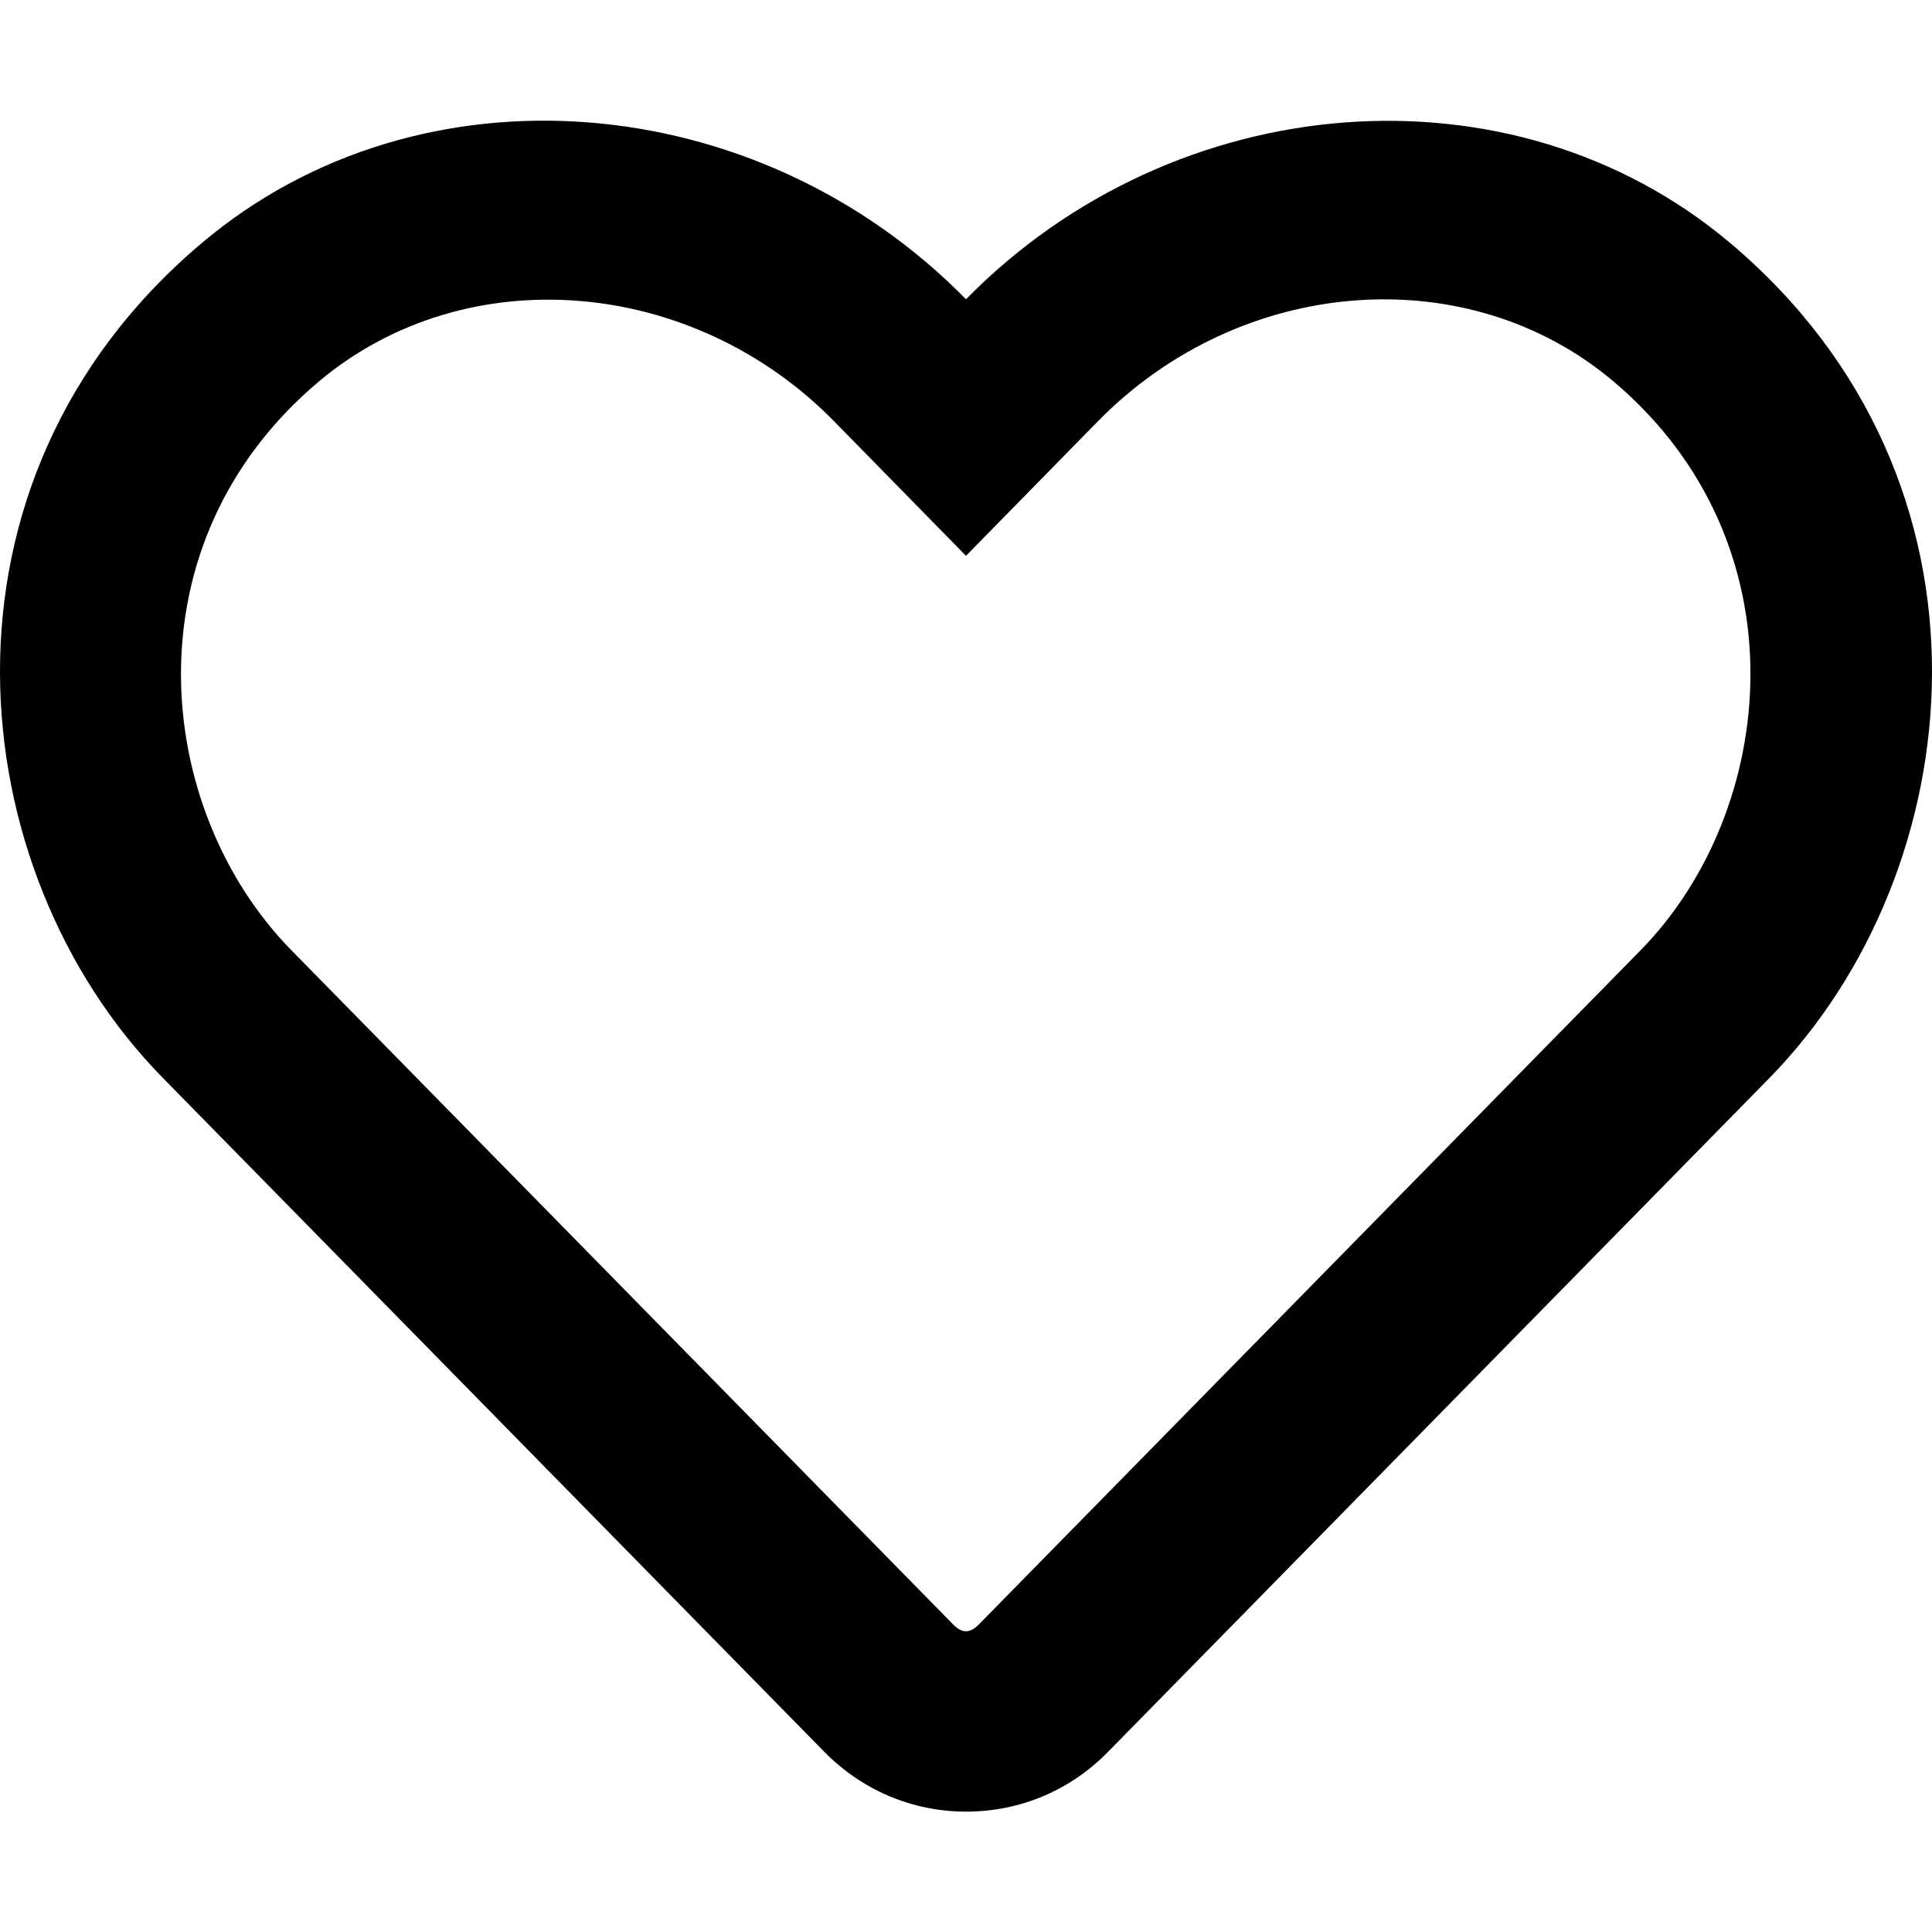
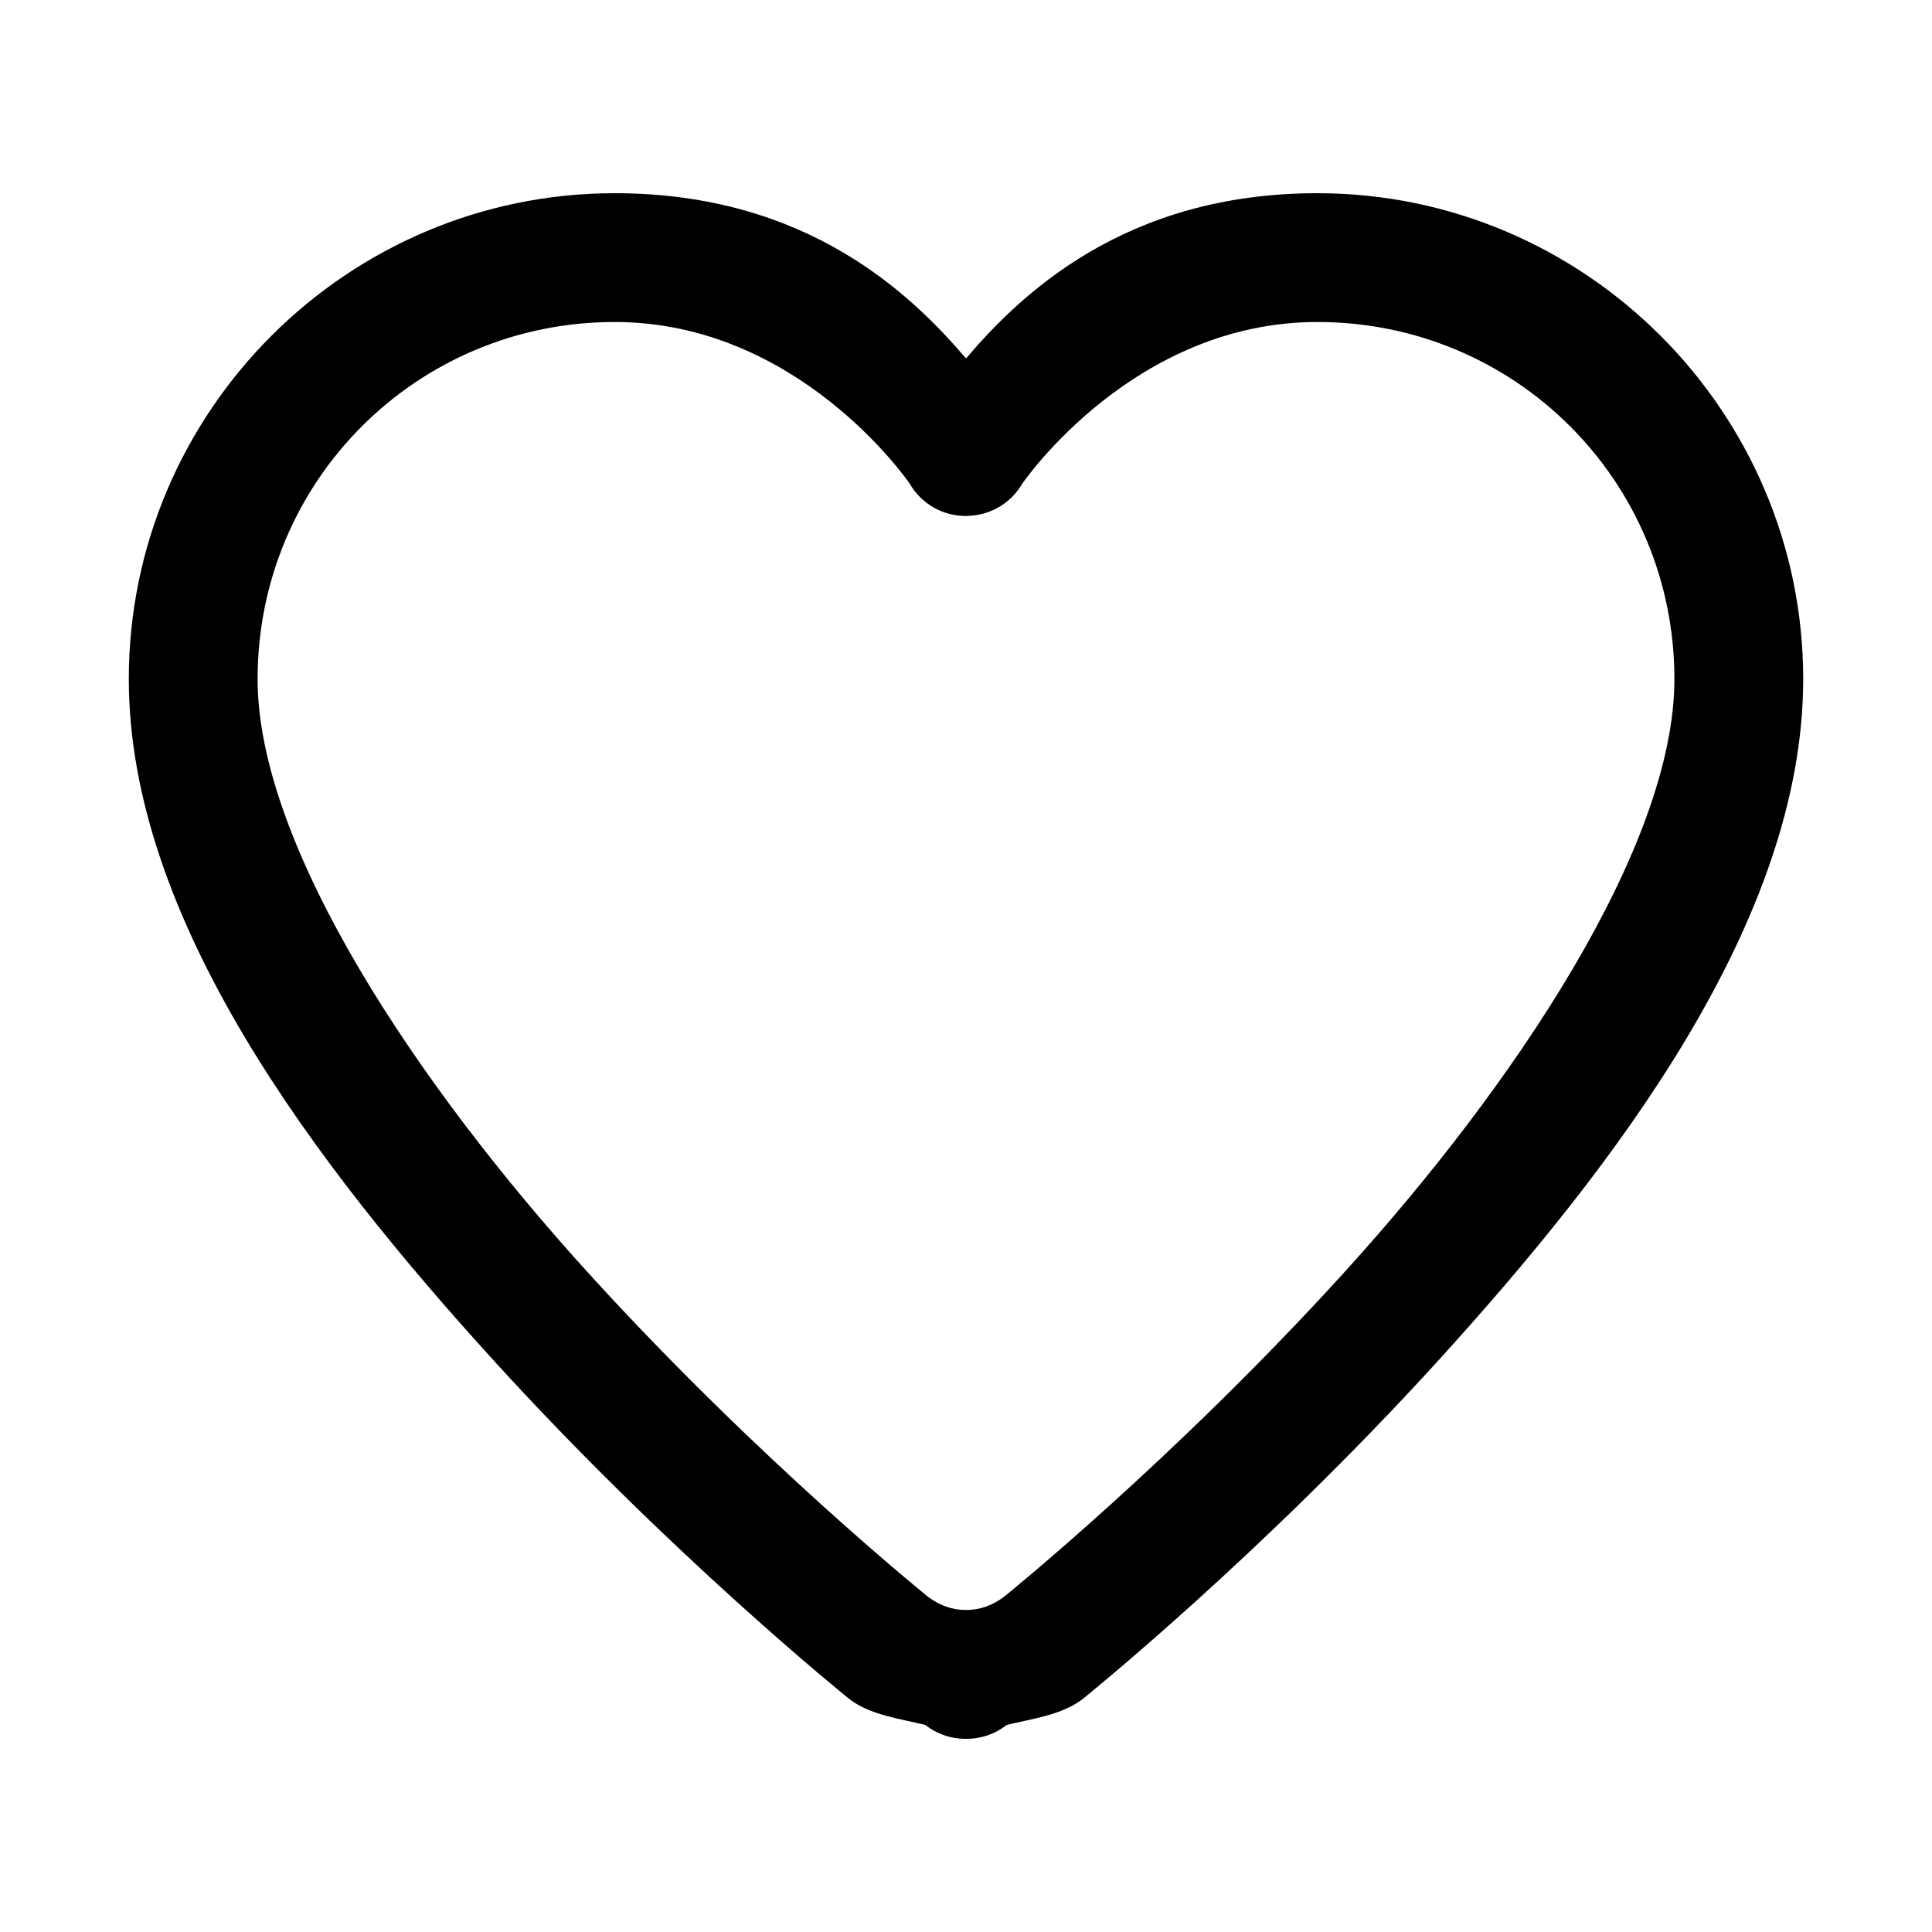
- <svg xmlns="http://www.w3.org/2000/svg" aria-hidden="true" focusable="false" data-prefix="far" data-icon="heart" class="svg-inline--fa fa-heart fa-w-16" role="img" viewBox="0 0 512 512">
-   <path fill="currentColor" d="M458.4 64.3C400.6 15.7 311.3 23 256 79.3 200.7 23 111.4 15.6 53.6 64.3-21.6 127.6-10.6 230.8 43 285.5l175.4 178.7c10 10.2 23.4 15.9 37.6 15.9 14.3 0 27.6-5.6 37.6-15.8L469 285.6c53.5-54.7 64.7-157.9-10.6-221.3zm-23.6 187.5L259.4 430.5c-2.4 2.4-4.4 2.4-6.8 0L77.2 251.8c-36.5-37.2-43.9-107.6 7.3-150.7 38.9-32.7 98.9-27.8 136.5 10.5l35 35.7 35-35.7c37.8-38.5 97.8-43.2 136.5-10.6 51.1 43.1 43.5 113.9 7.3 150.8z" />
+ <svg xmlns="http://www.w3.org/2000/svg" viewBox="0 0 30 30">
+   <path d="M 9.545 3 C 5.39 3 2 6.39 2 10.545 C 2 14.283 4.901 18.085 7.66 21.119 C 10.42 24.154 13.172 26.369 13.172 26.369 A 1 1 0 0 0 13.197 26.389 C 13.517 26.63 13.957 26.685 14.369 26.785 A 1 1 0 0 0 15 27 A 1 1 0 0 0 15.631 26.785 C 16.043 26.685 16.483 26.63 16.803 26.389 A 1 1 0 0 0 16.828 26.369 C 16.828 26.369 19.58 24.154 22.34 21.119 C 25.099 18.085 28 14.283 28 10.545 C 28 6.39 24.61 3 20.455 3 C 17.45 3 15.833 4.591 15 5.566 C 14.167 4.591 12.55 3 9.545 3 z M 9.545 5 C 12.373 5 14.07 7.429 14.127 7.512 A 1 1 0 0 0 14.91 8.008 A 1 1 0 0 0 15.004 8.012 A 1 1 0 0 0 15.02 8.012 A 1 1 0 0 0 15.043 8.01 A 1 1 0 0 0 15.119 8.004 A 1 1 0 0 0 15.871 7.514 C 15.926 7.435 17.625 5 20.455 5 C 23.53 5 26 7.47 26 10.545 C 26 13.148 23.5 16.87 20.859 19.773 C 18.228 22.667 15.608 24.78 15.59 24.795 C 15.414 24.926 15.219 25 15 25 C 14.781 25 14.586 24.926 14.41 24.795 C 14.392 24.78 11.772 22.667 9.141 19.773 C 6.5 16.87 4 13.148 4 10.545 C 4 7.47 6.47 5 9.545 5 z" fill="currentColor" />
</svg>
